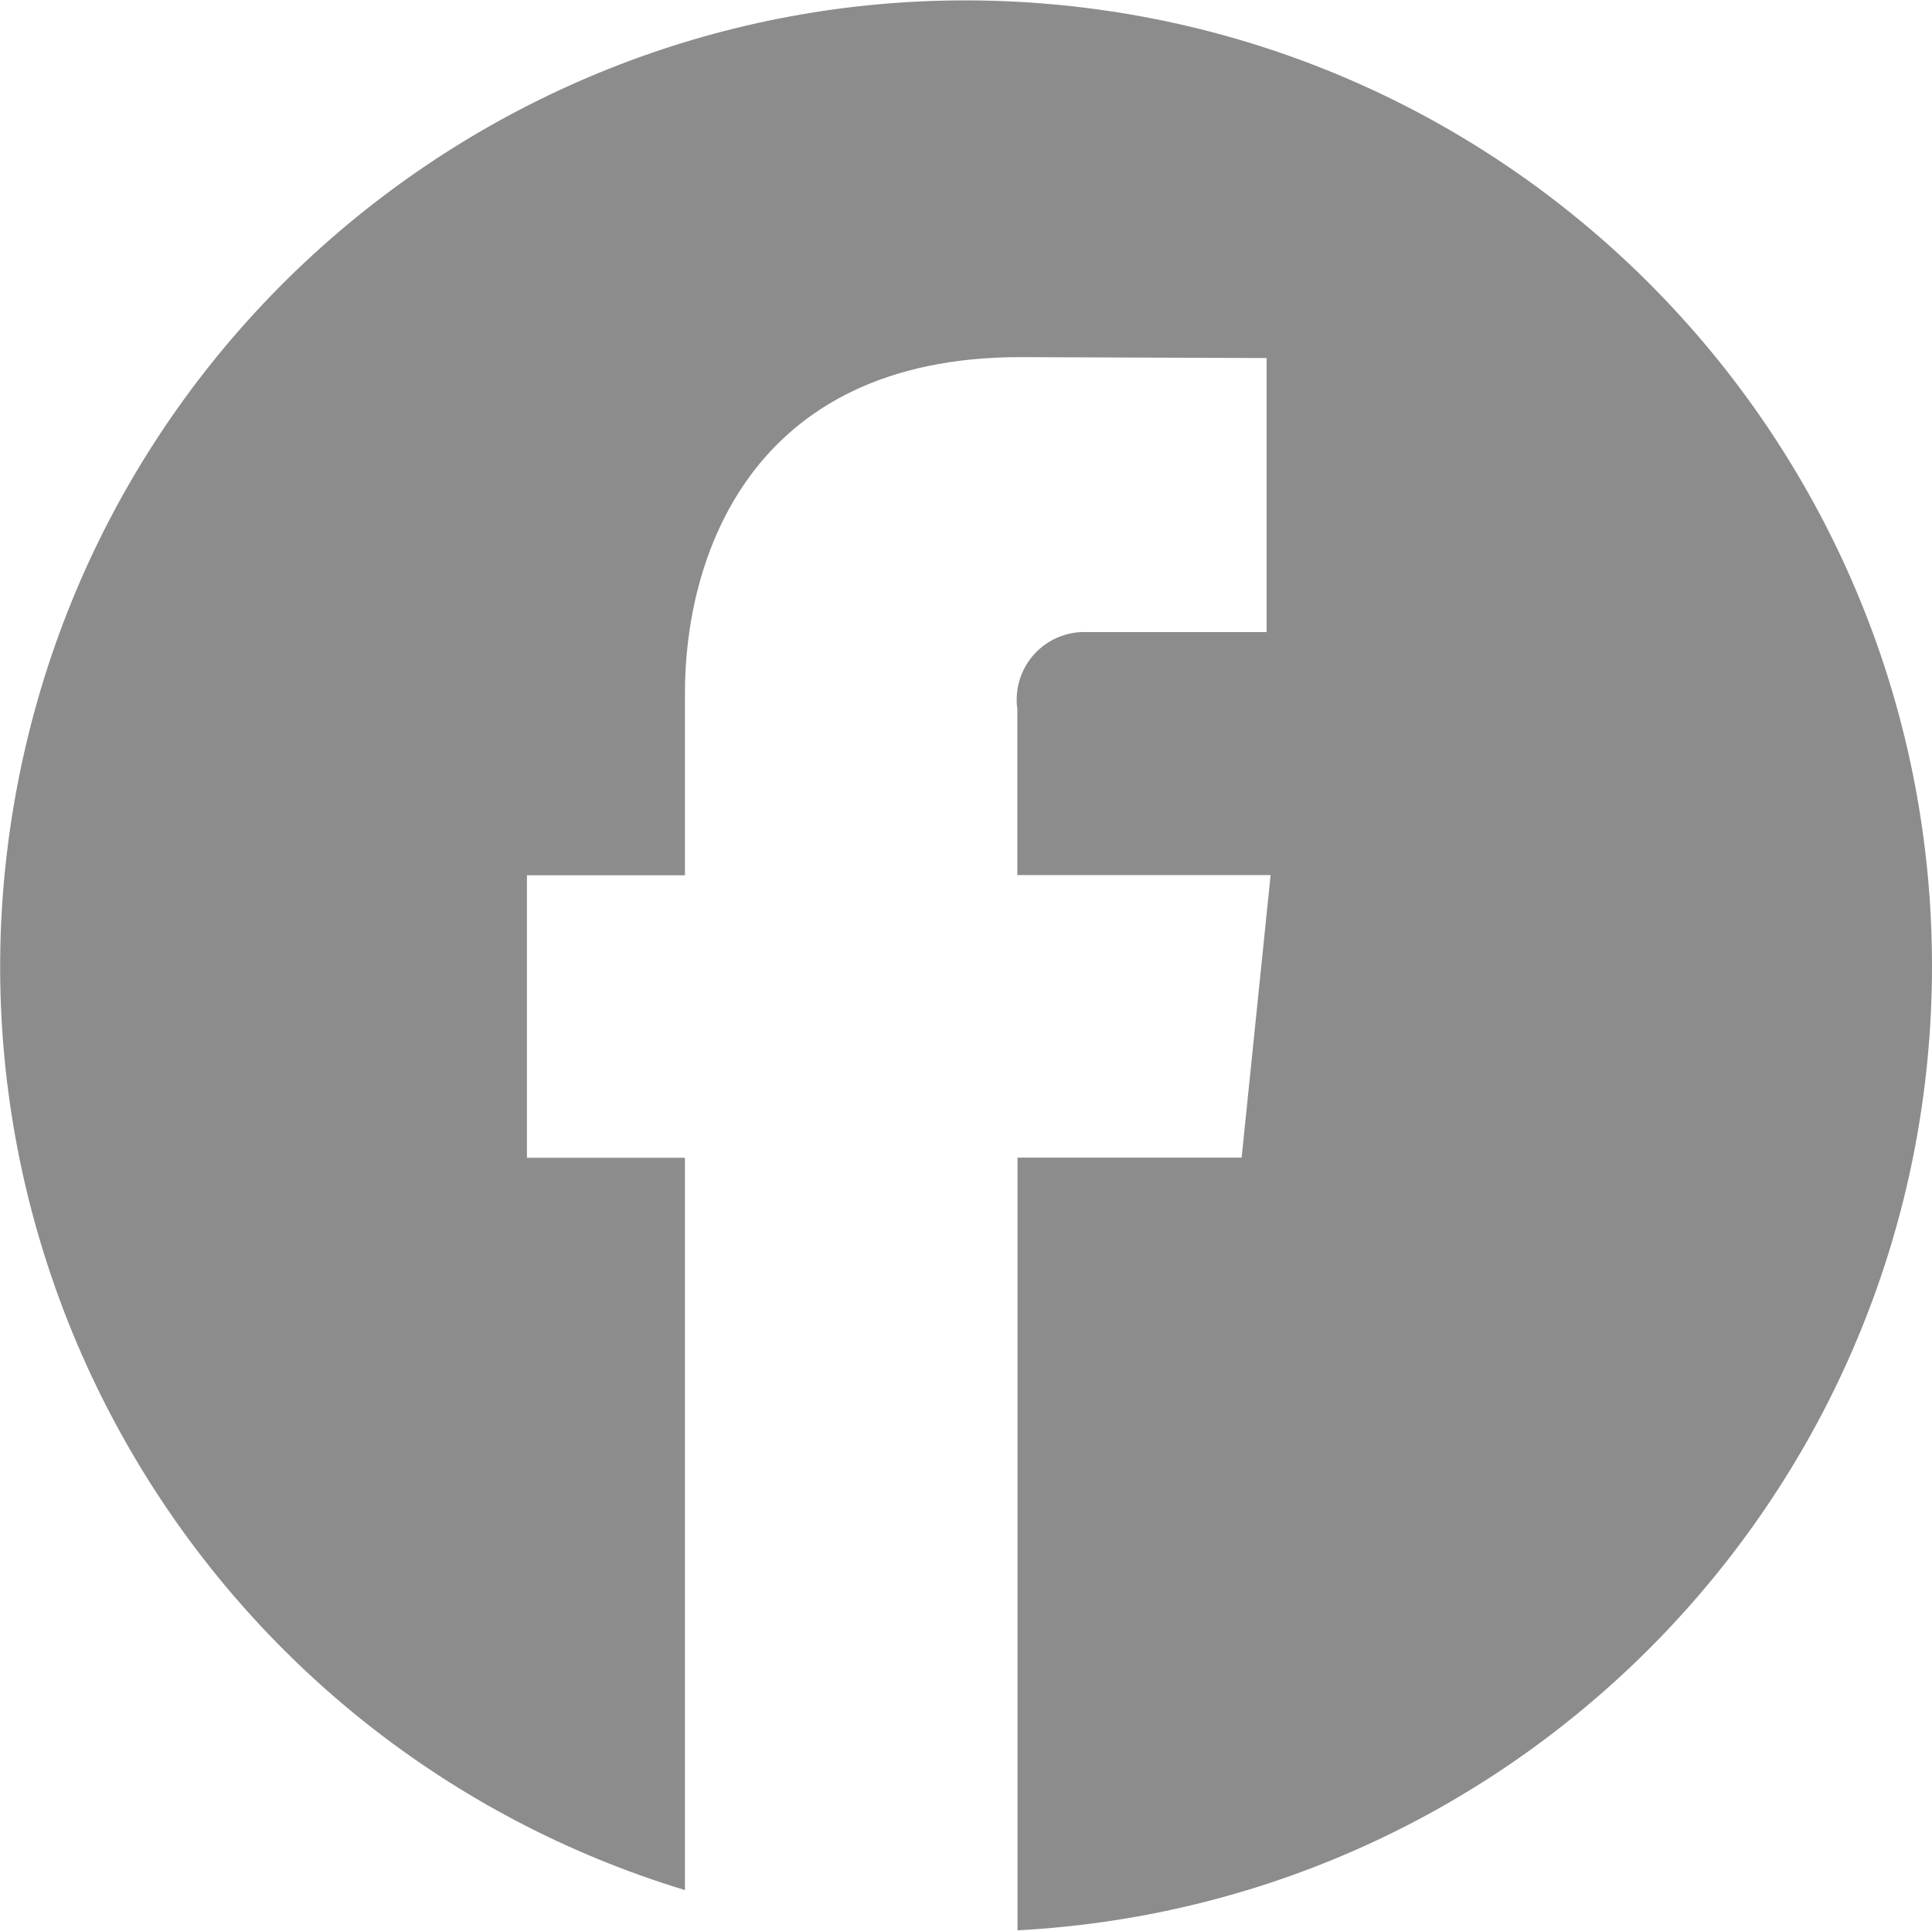
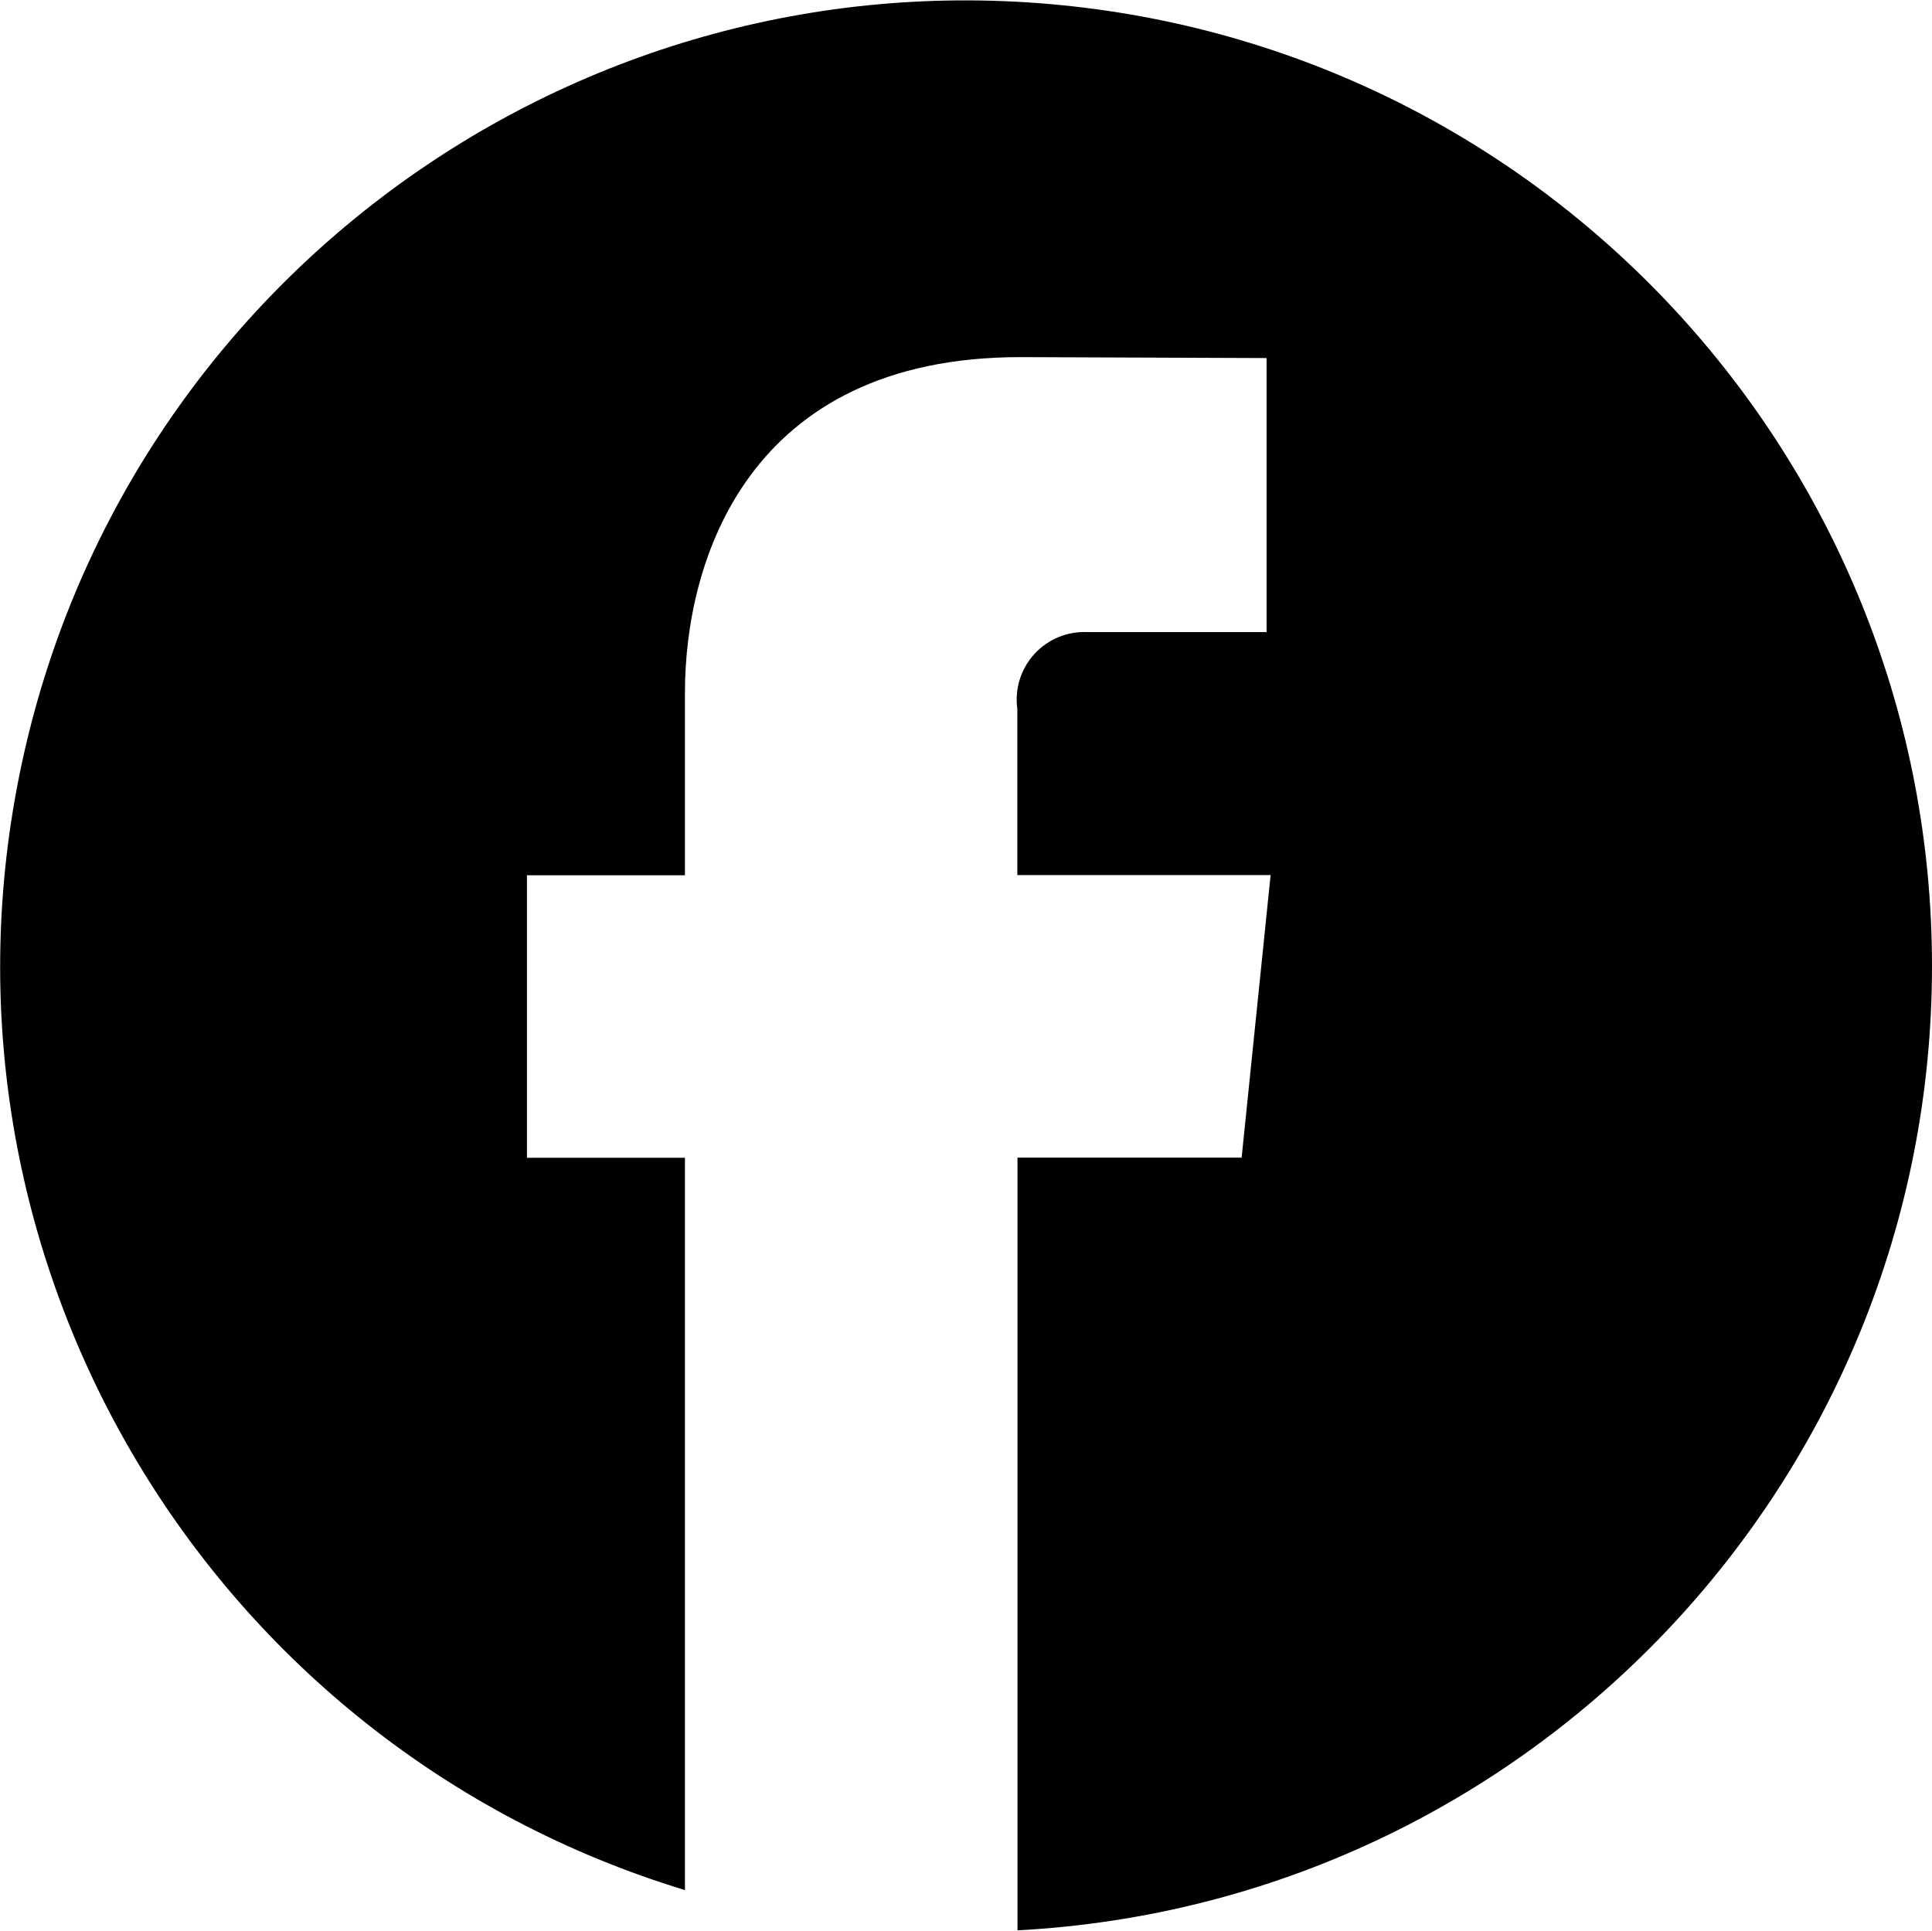
<svg xmlns="http://www.w3.org/2000/svg" width="47.407" height="47.372" viewBox="0 0 47.407 47.372">
  <g id="Component_1_3" data-name="Component 1 – 3" style="mix-blend-mode: multiply;isolation: isolate">
-     <path id="Path_73" data-name="Path 73" d="M135.732,42.092a23.7,23.7,0,1,0-30.6,22.68V46.8h-3.877V39.868h3.877V35.383c0-3.212,1.526-8.231,8.232-8.231l6.04.023V33.9h-4.387a1.66,1.66,0,0,0-1.729,1.888v4.075h6.215l-.711,6.934h-5.5V65.76A23.7,23.7,0,0,0,135.732,42.092Z" transform="translate(-88.325 -18.388)" fill="rgba(0,0,0,0.45)" />
+     <path id="Path_73" data-name="Path 73" d="M135.732,42.092a23.7,23.7,0,1,0-30.6,22.68V46.8h-3.877V39.868h3.877V35.383c0-3.212,1.526-8.231,8.232-8.231l6.04.023V33.9h-4.387a1.66,1.66,0,0,0-1.729,1.888v4.075h6.215l-.711,6.934h-5.5V65.76A23.7,23.7,0,0,0,135.732,42.092Z" transform="translate(-88.325 -18.388)" />
  </g>
</svg>
